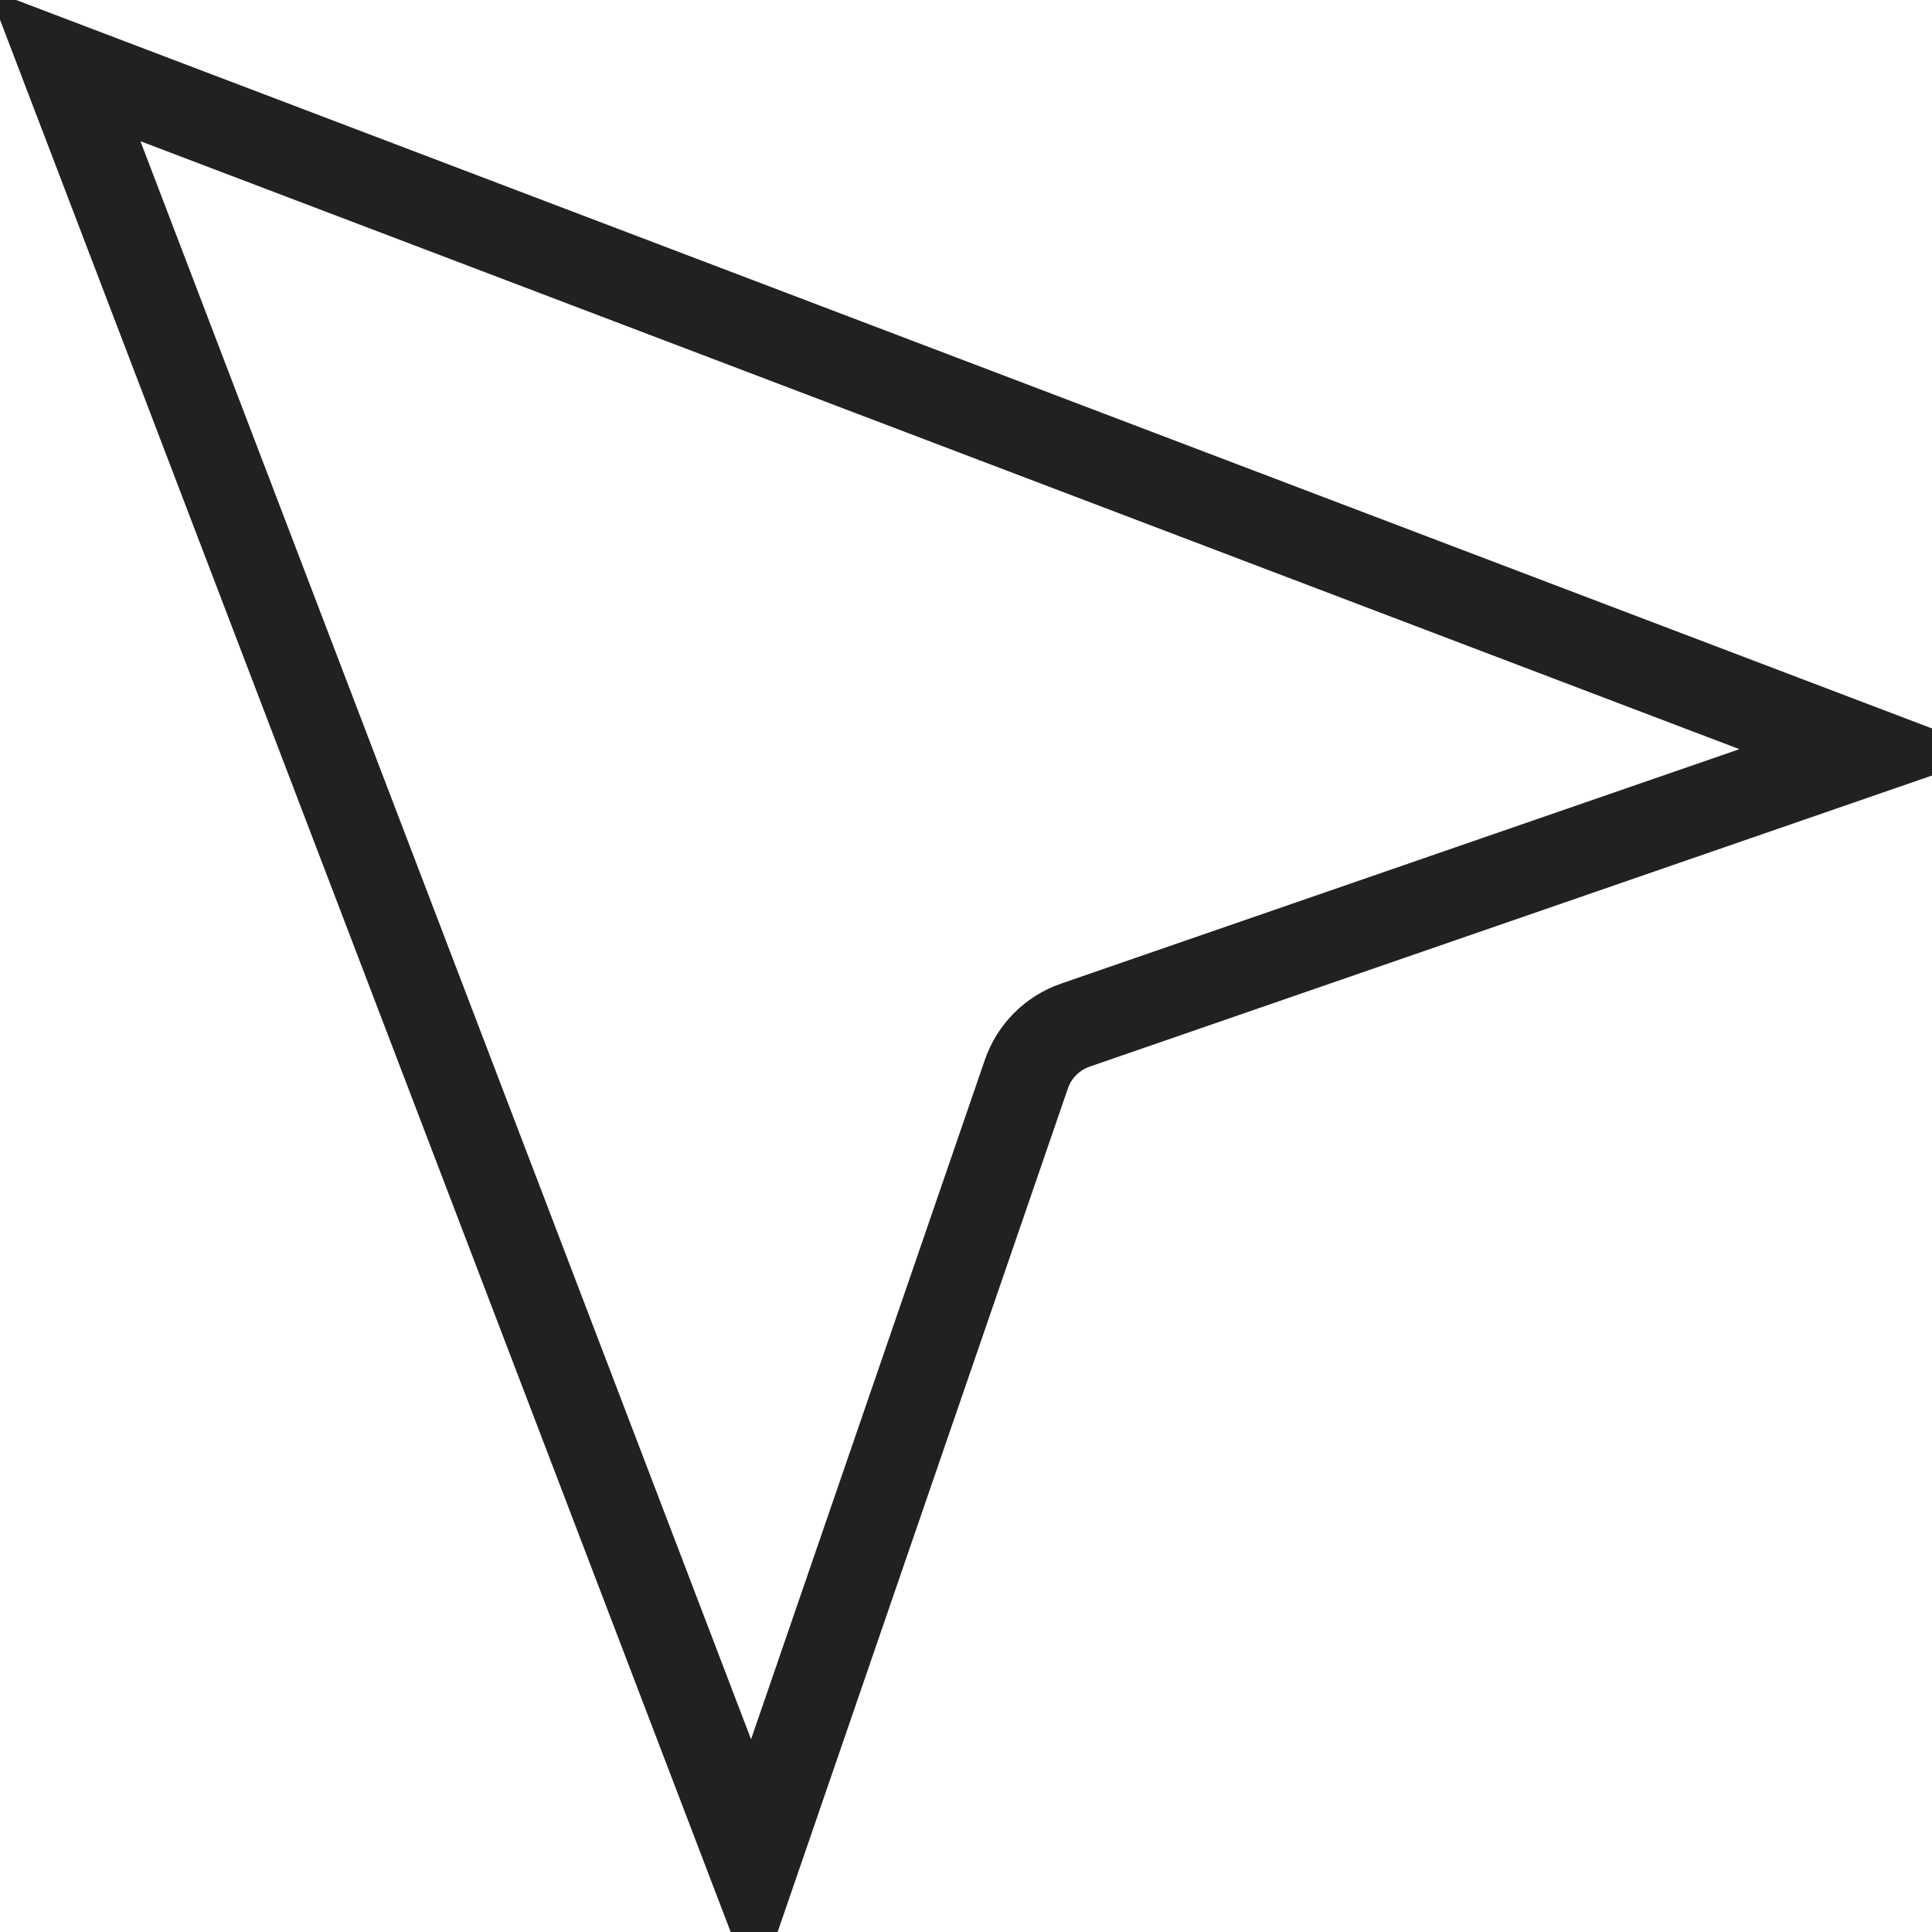
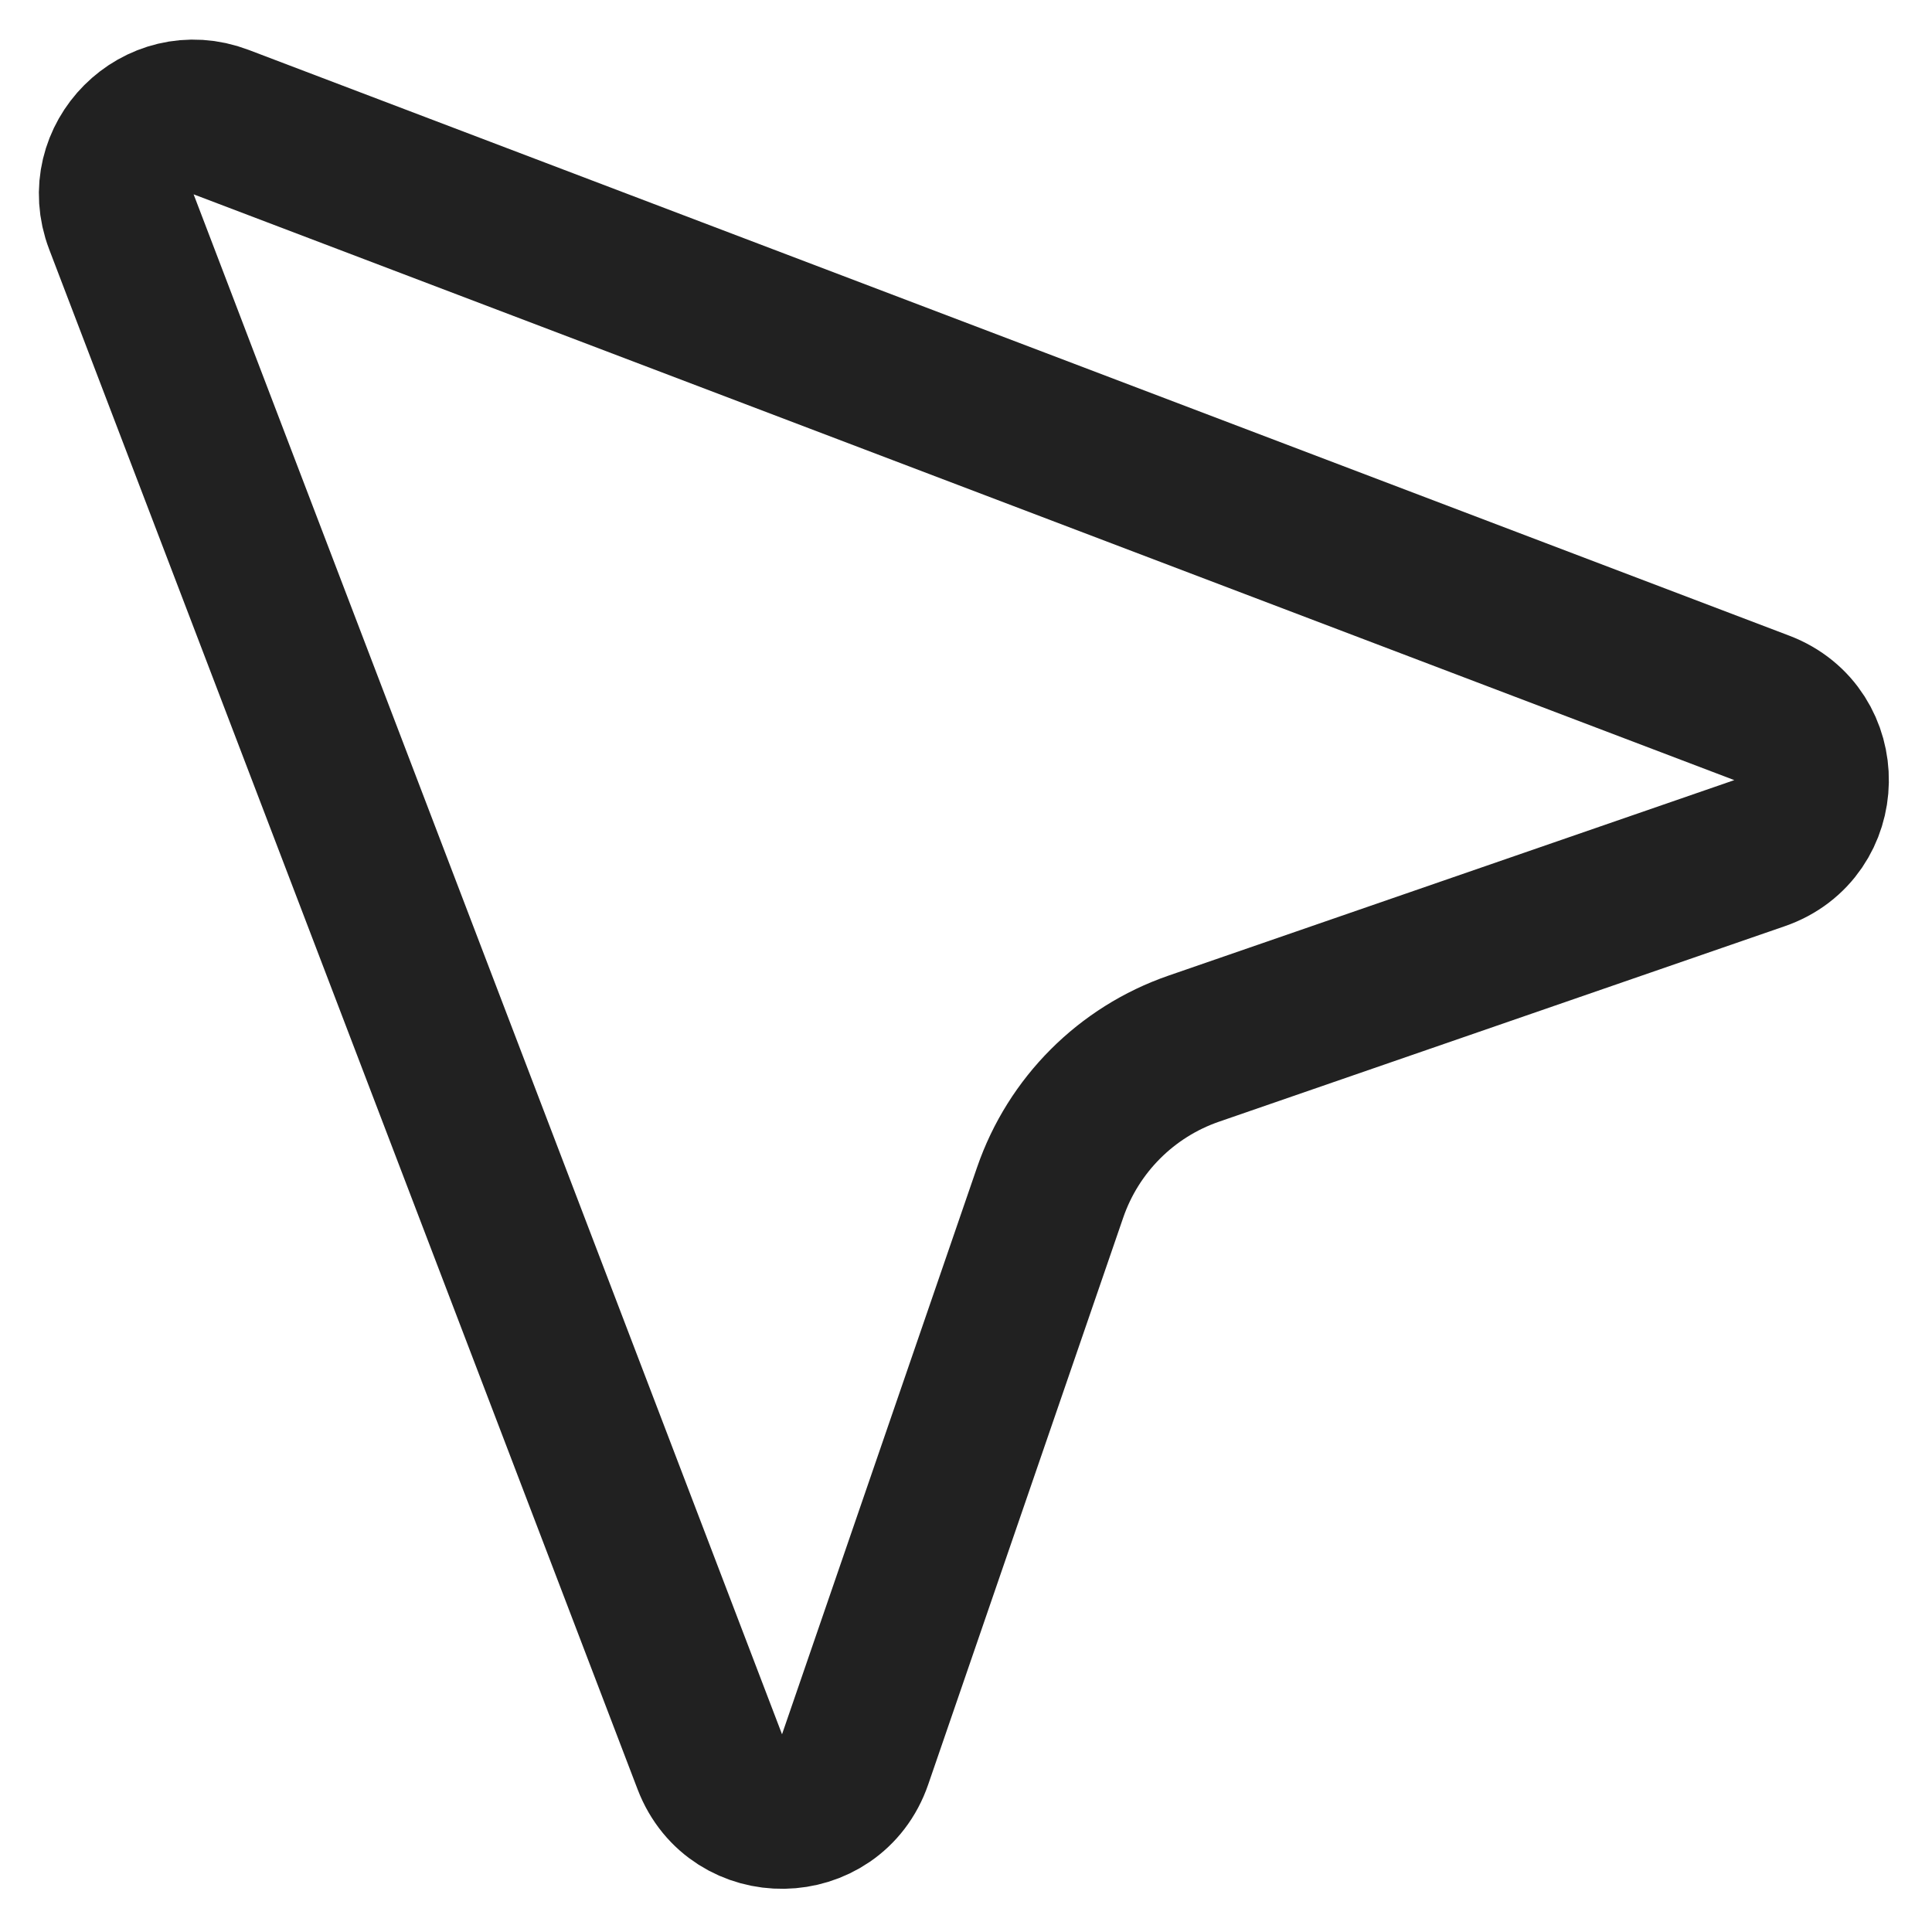
- <svg xmlns="http://www.w3.org/2000/svg" width="110" height="110" viewBox="0 0 110 110" fill="none">
-   <path d="M42.885 106.354L3.669 3.72L106.364 42.767L61.224 58.367C59.916 58.819 58.889 59.847 58.438 61.156L42.885 106.354Z" stroke="#212121" stroke-width="5" />
+ <svg xmlns="http://www.w3.org/2000/svg" width="25" height="25" viewBox="0 0 25 25" fill="none">
+   <path d="M2.861 1.58L22.797 9.16C23.671 9.492 23.652 10.735 22.768 11.04L15.446 13.57C14.574 13.872 13.89 14.557 13.589 15.43L11.065 22.767C10.761 23.65 9.519 23.671 9.185 22.798L1.571 2.871C1.263 2.065 2.054 1.273 2.861 1.58Z" stroke="#212121" stroke-width="2" />
</svg>
